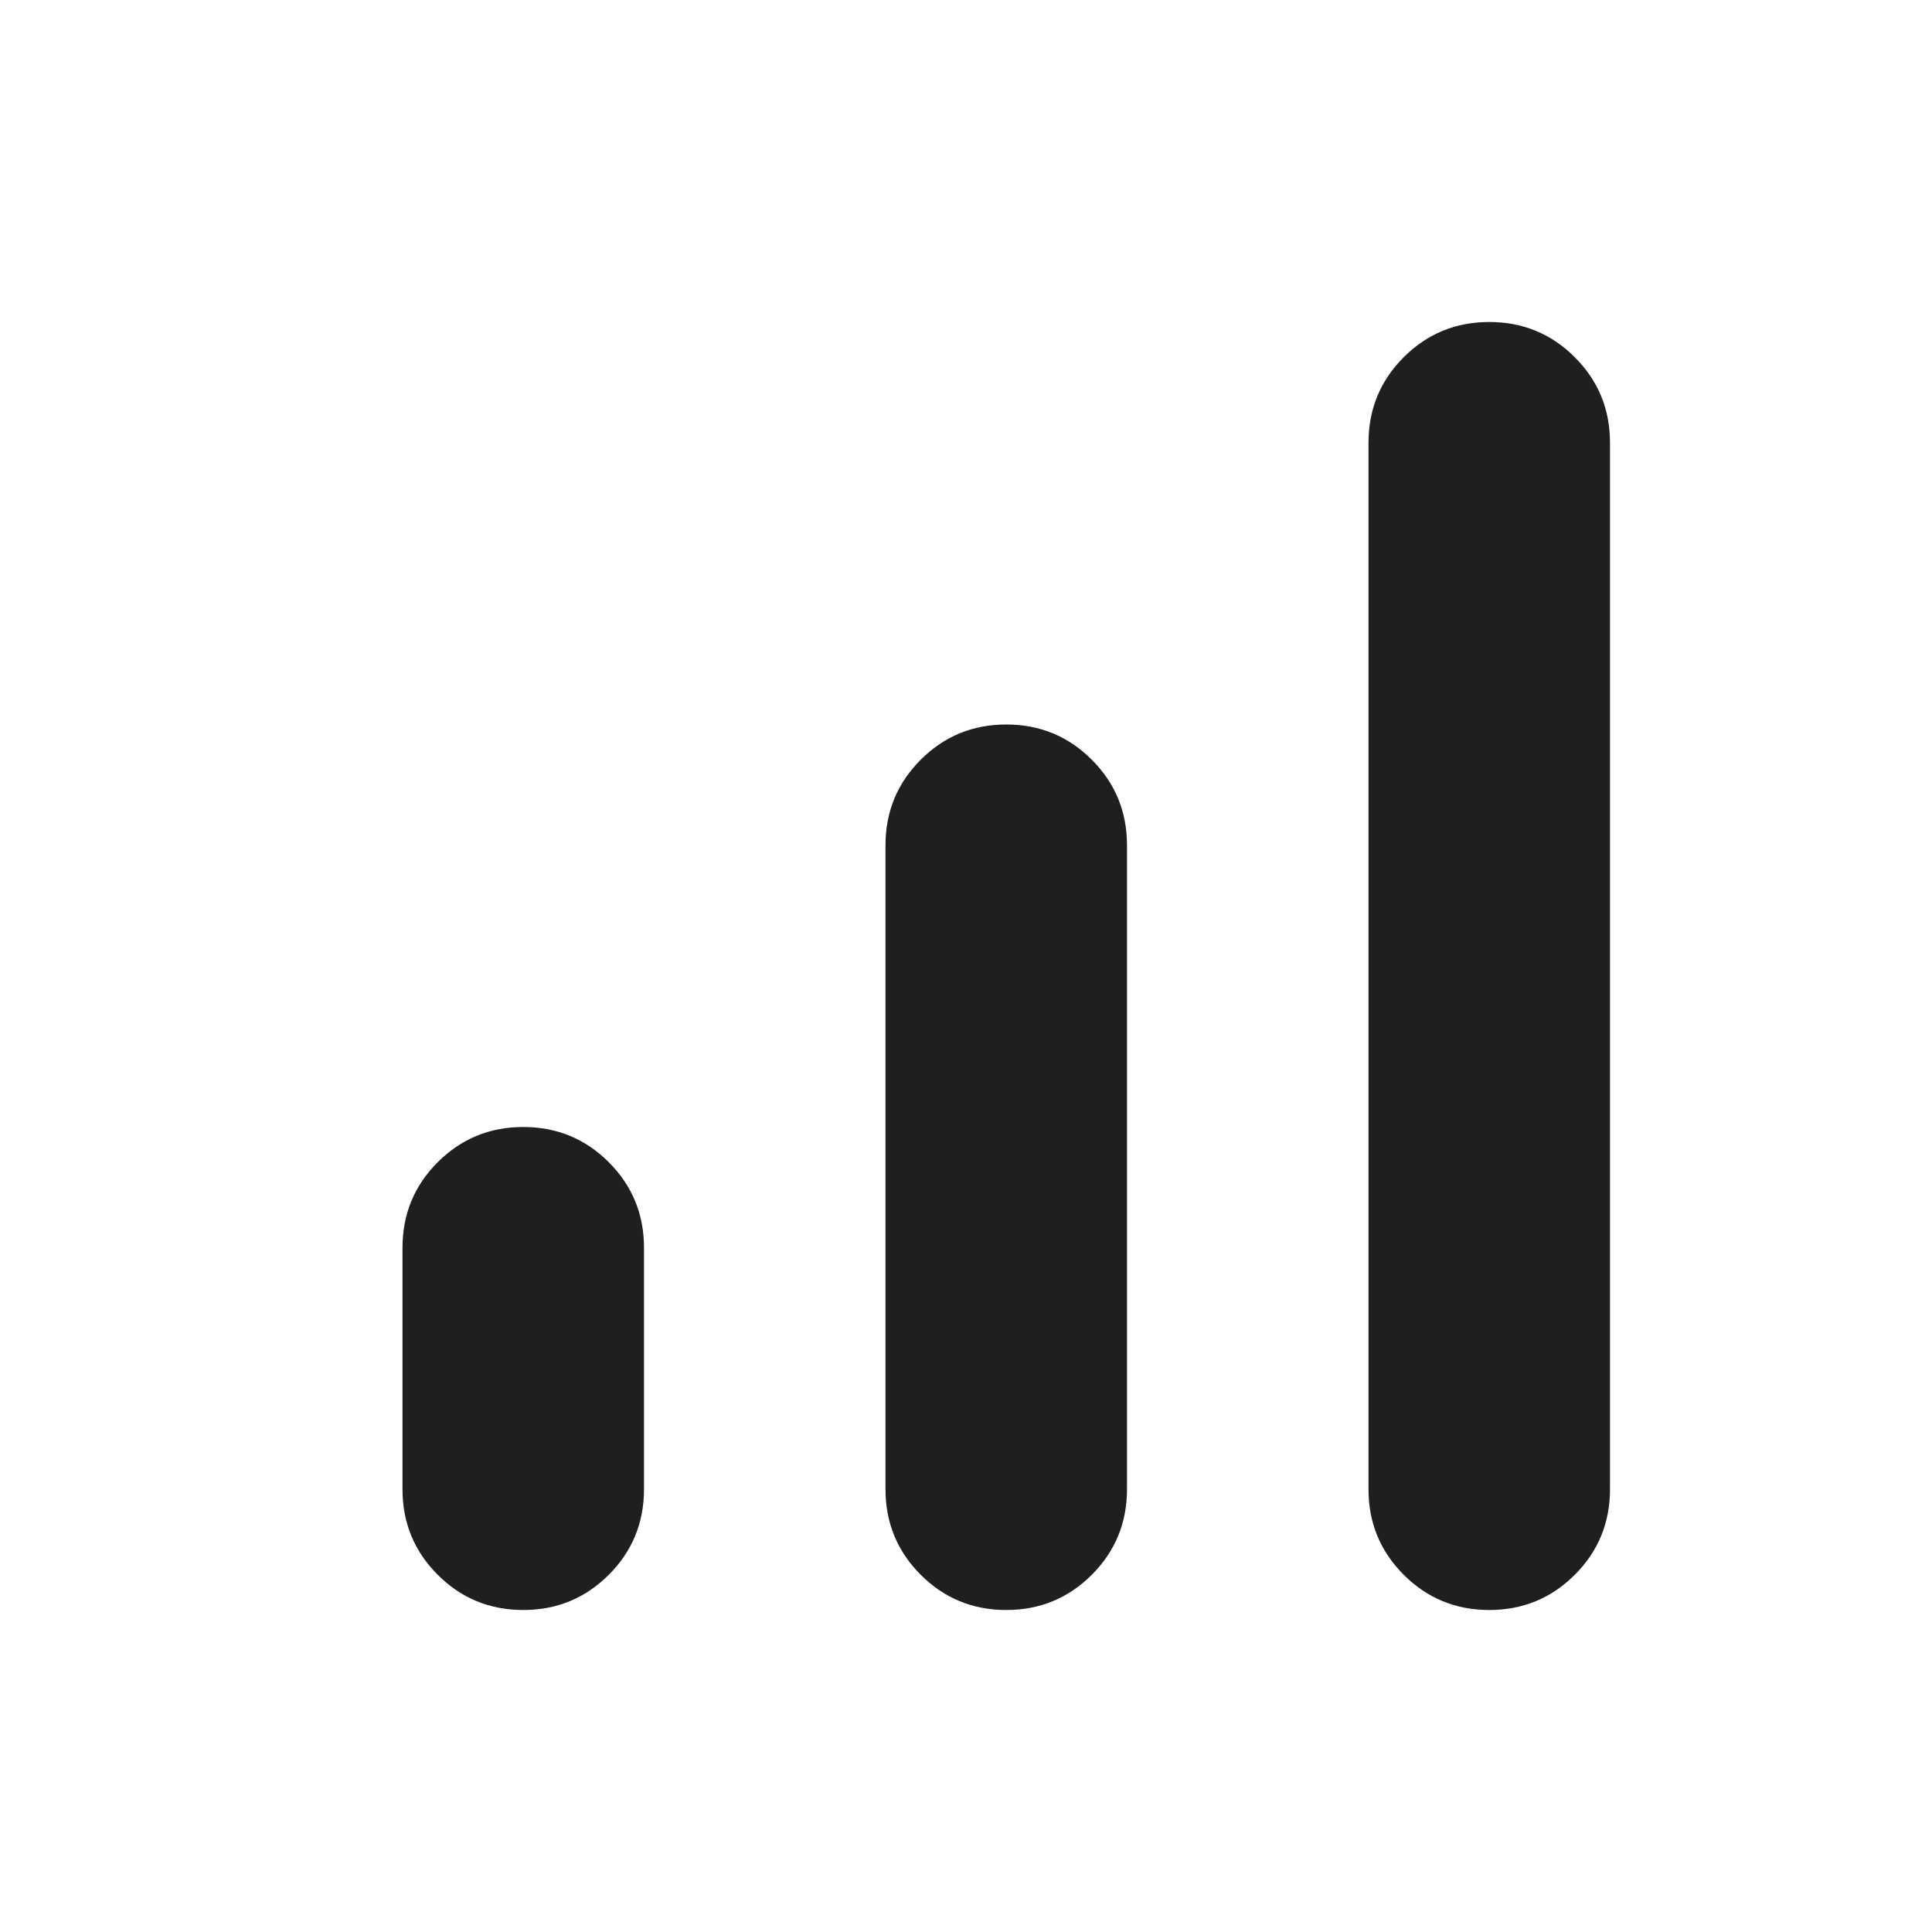
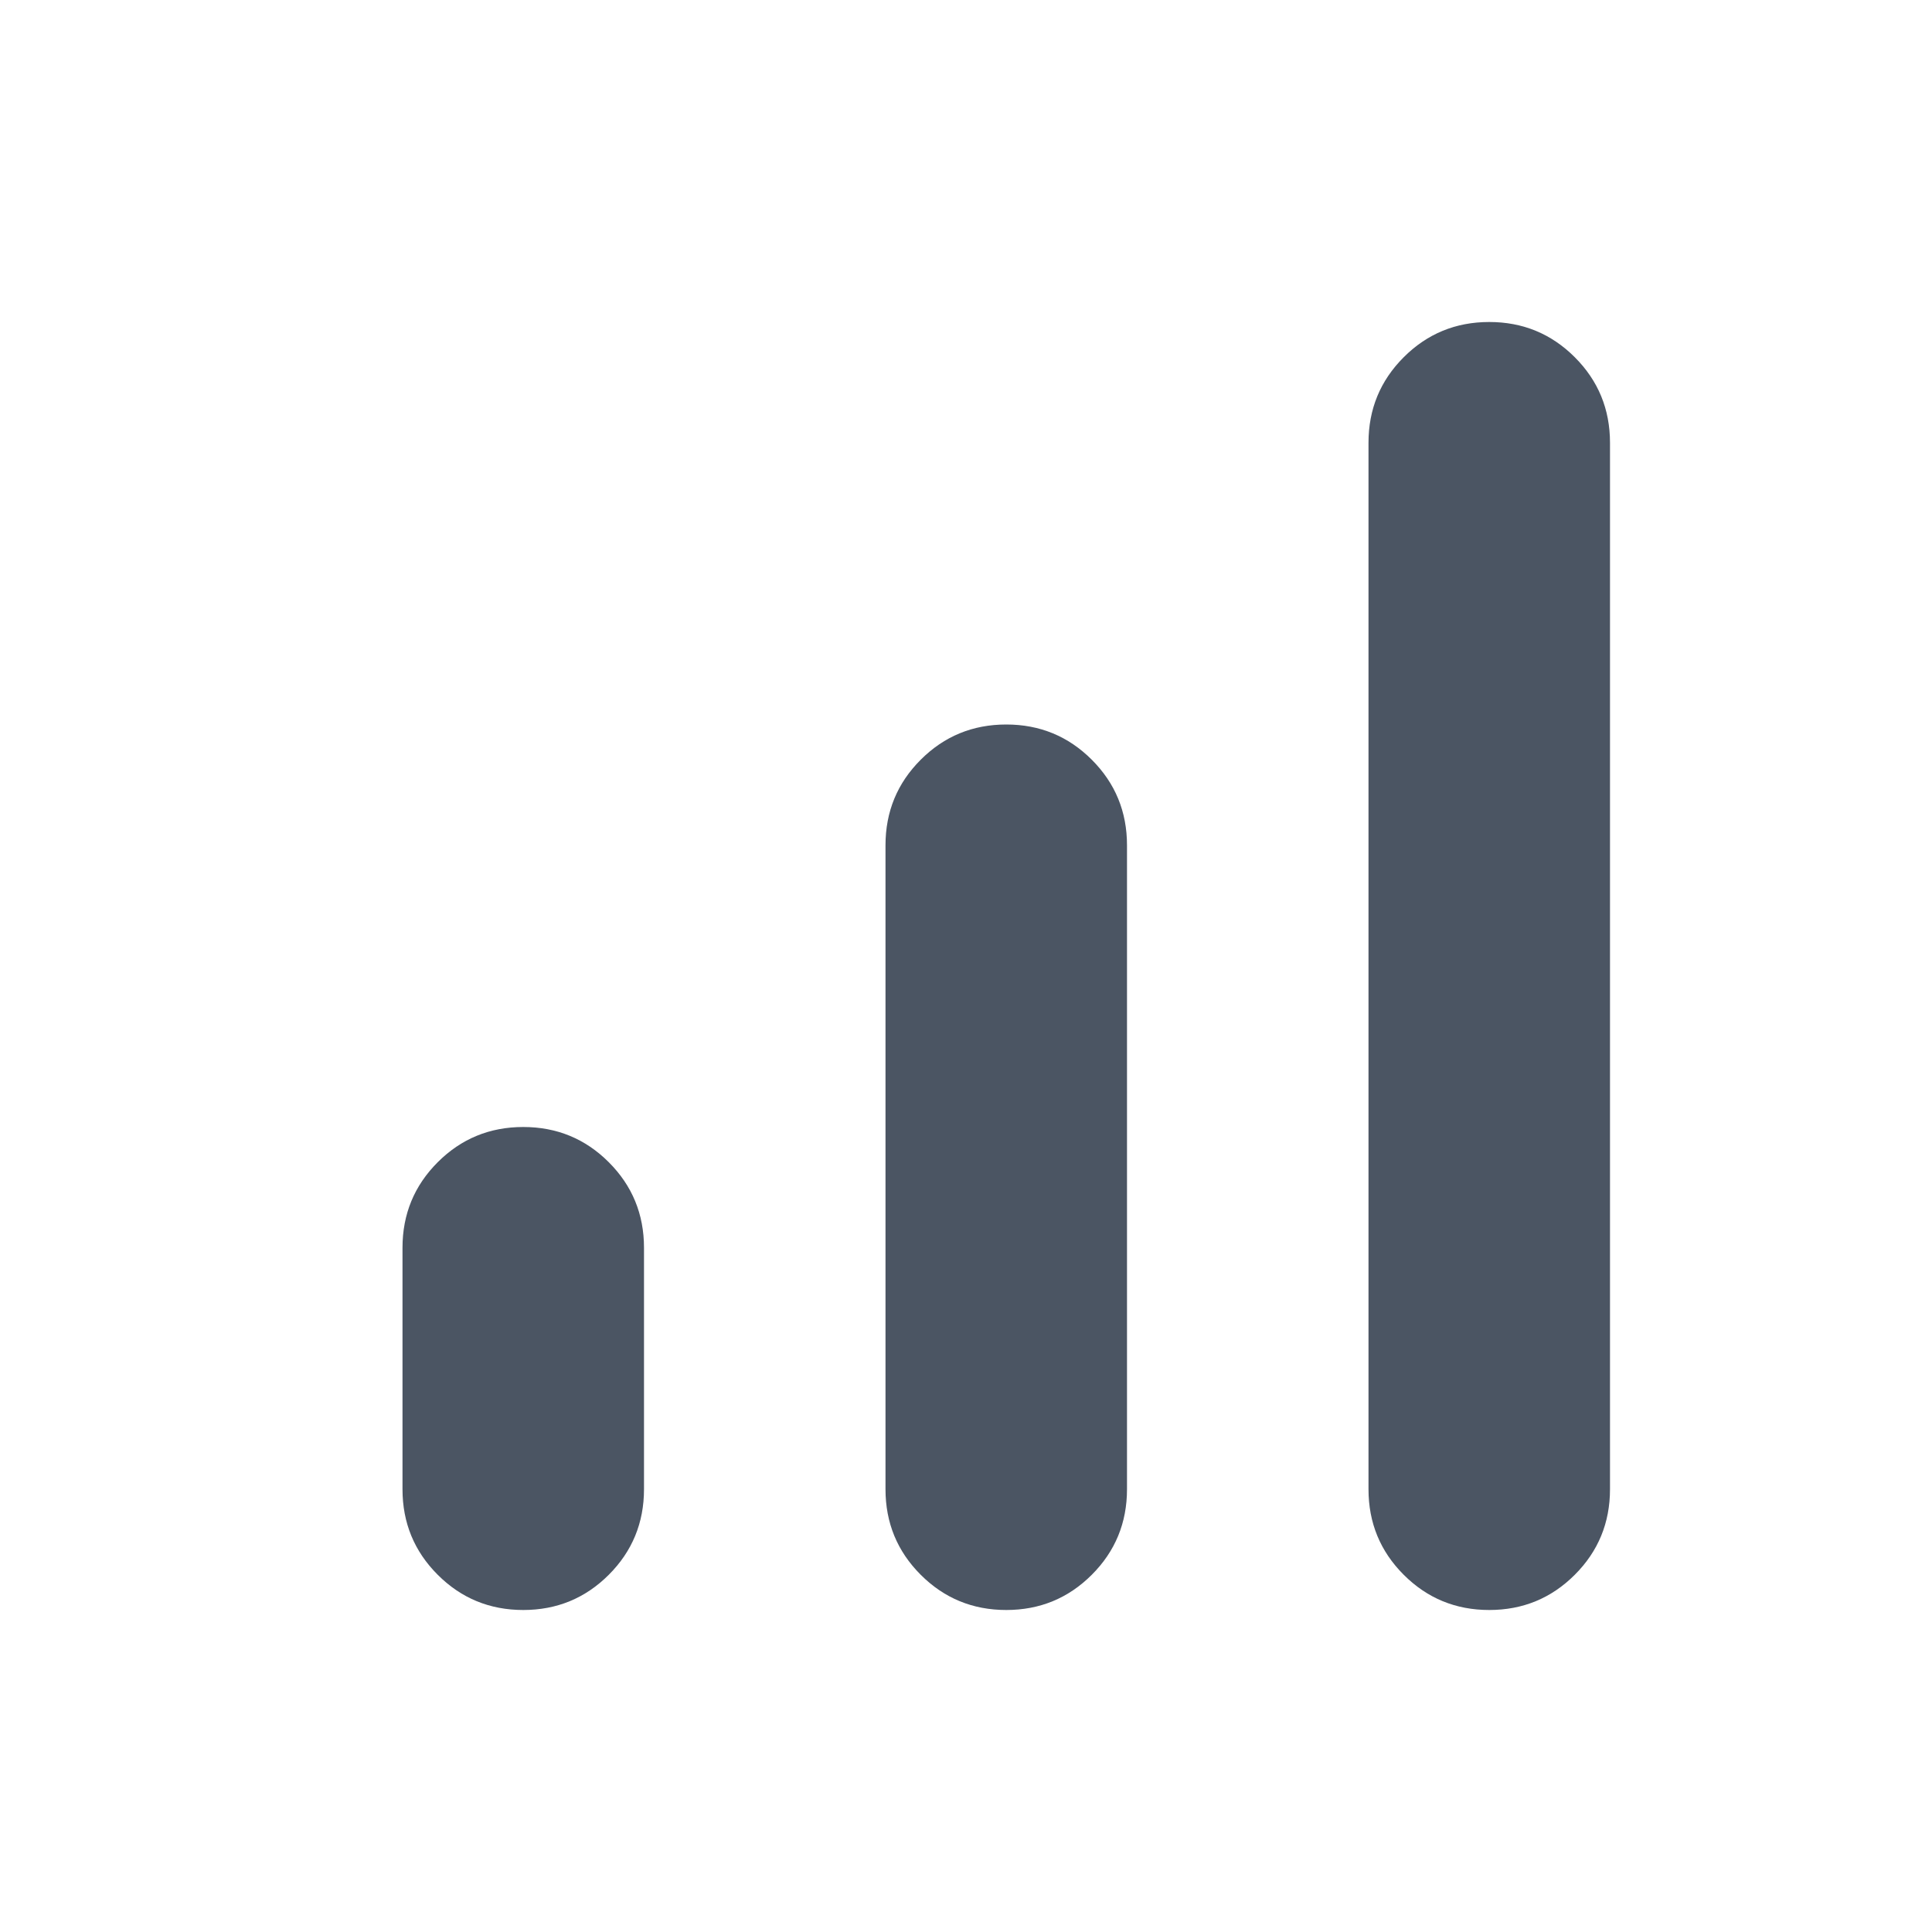
- <svg xmlns="http://www.w3.org/2000/svg" height="24px" viewBox="0 -960 960 960" width="24px" fill="#1f1f1f">
+ <svg xmlns="http://www.w3.org/2000/svg" height="24px" viewBox="0 -960 960 960" width="24px" fill="#4B5563">
  <path d="M260-160q-25 0-42.5-17.5T200-220v-120q0-25 17.5-42.5T260-400q25 0 42.5 17.5T320-340v120q0 25-17.5 42.5T260-160Zm240 0q-25 0-42.5-17.5T440-220v-320q0-25 17.5-42.5T500-600q25 0 42.5 17.5T560-540v320q0 25-17.5 42.5T500-160Zm240 0q-25 0-42.5-17.5T680-220v-520q0-25 17.5-42.5T740-800q25 0 42.5 17.5T800-740v520q0 25-17.5 42.5T740-160Z" />
</svg>
